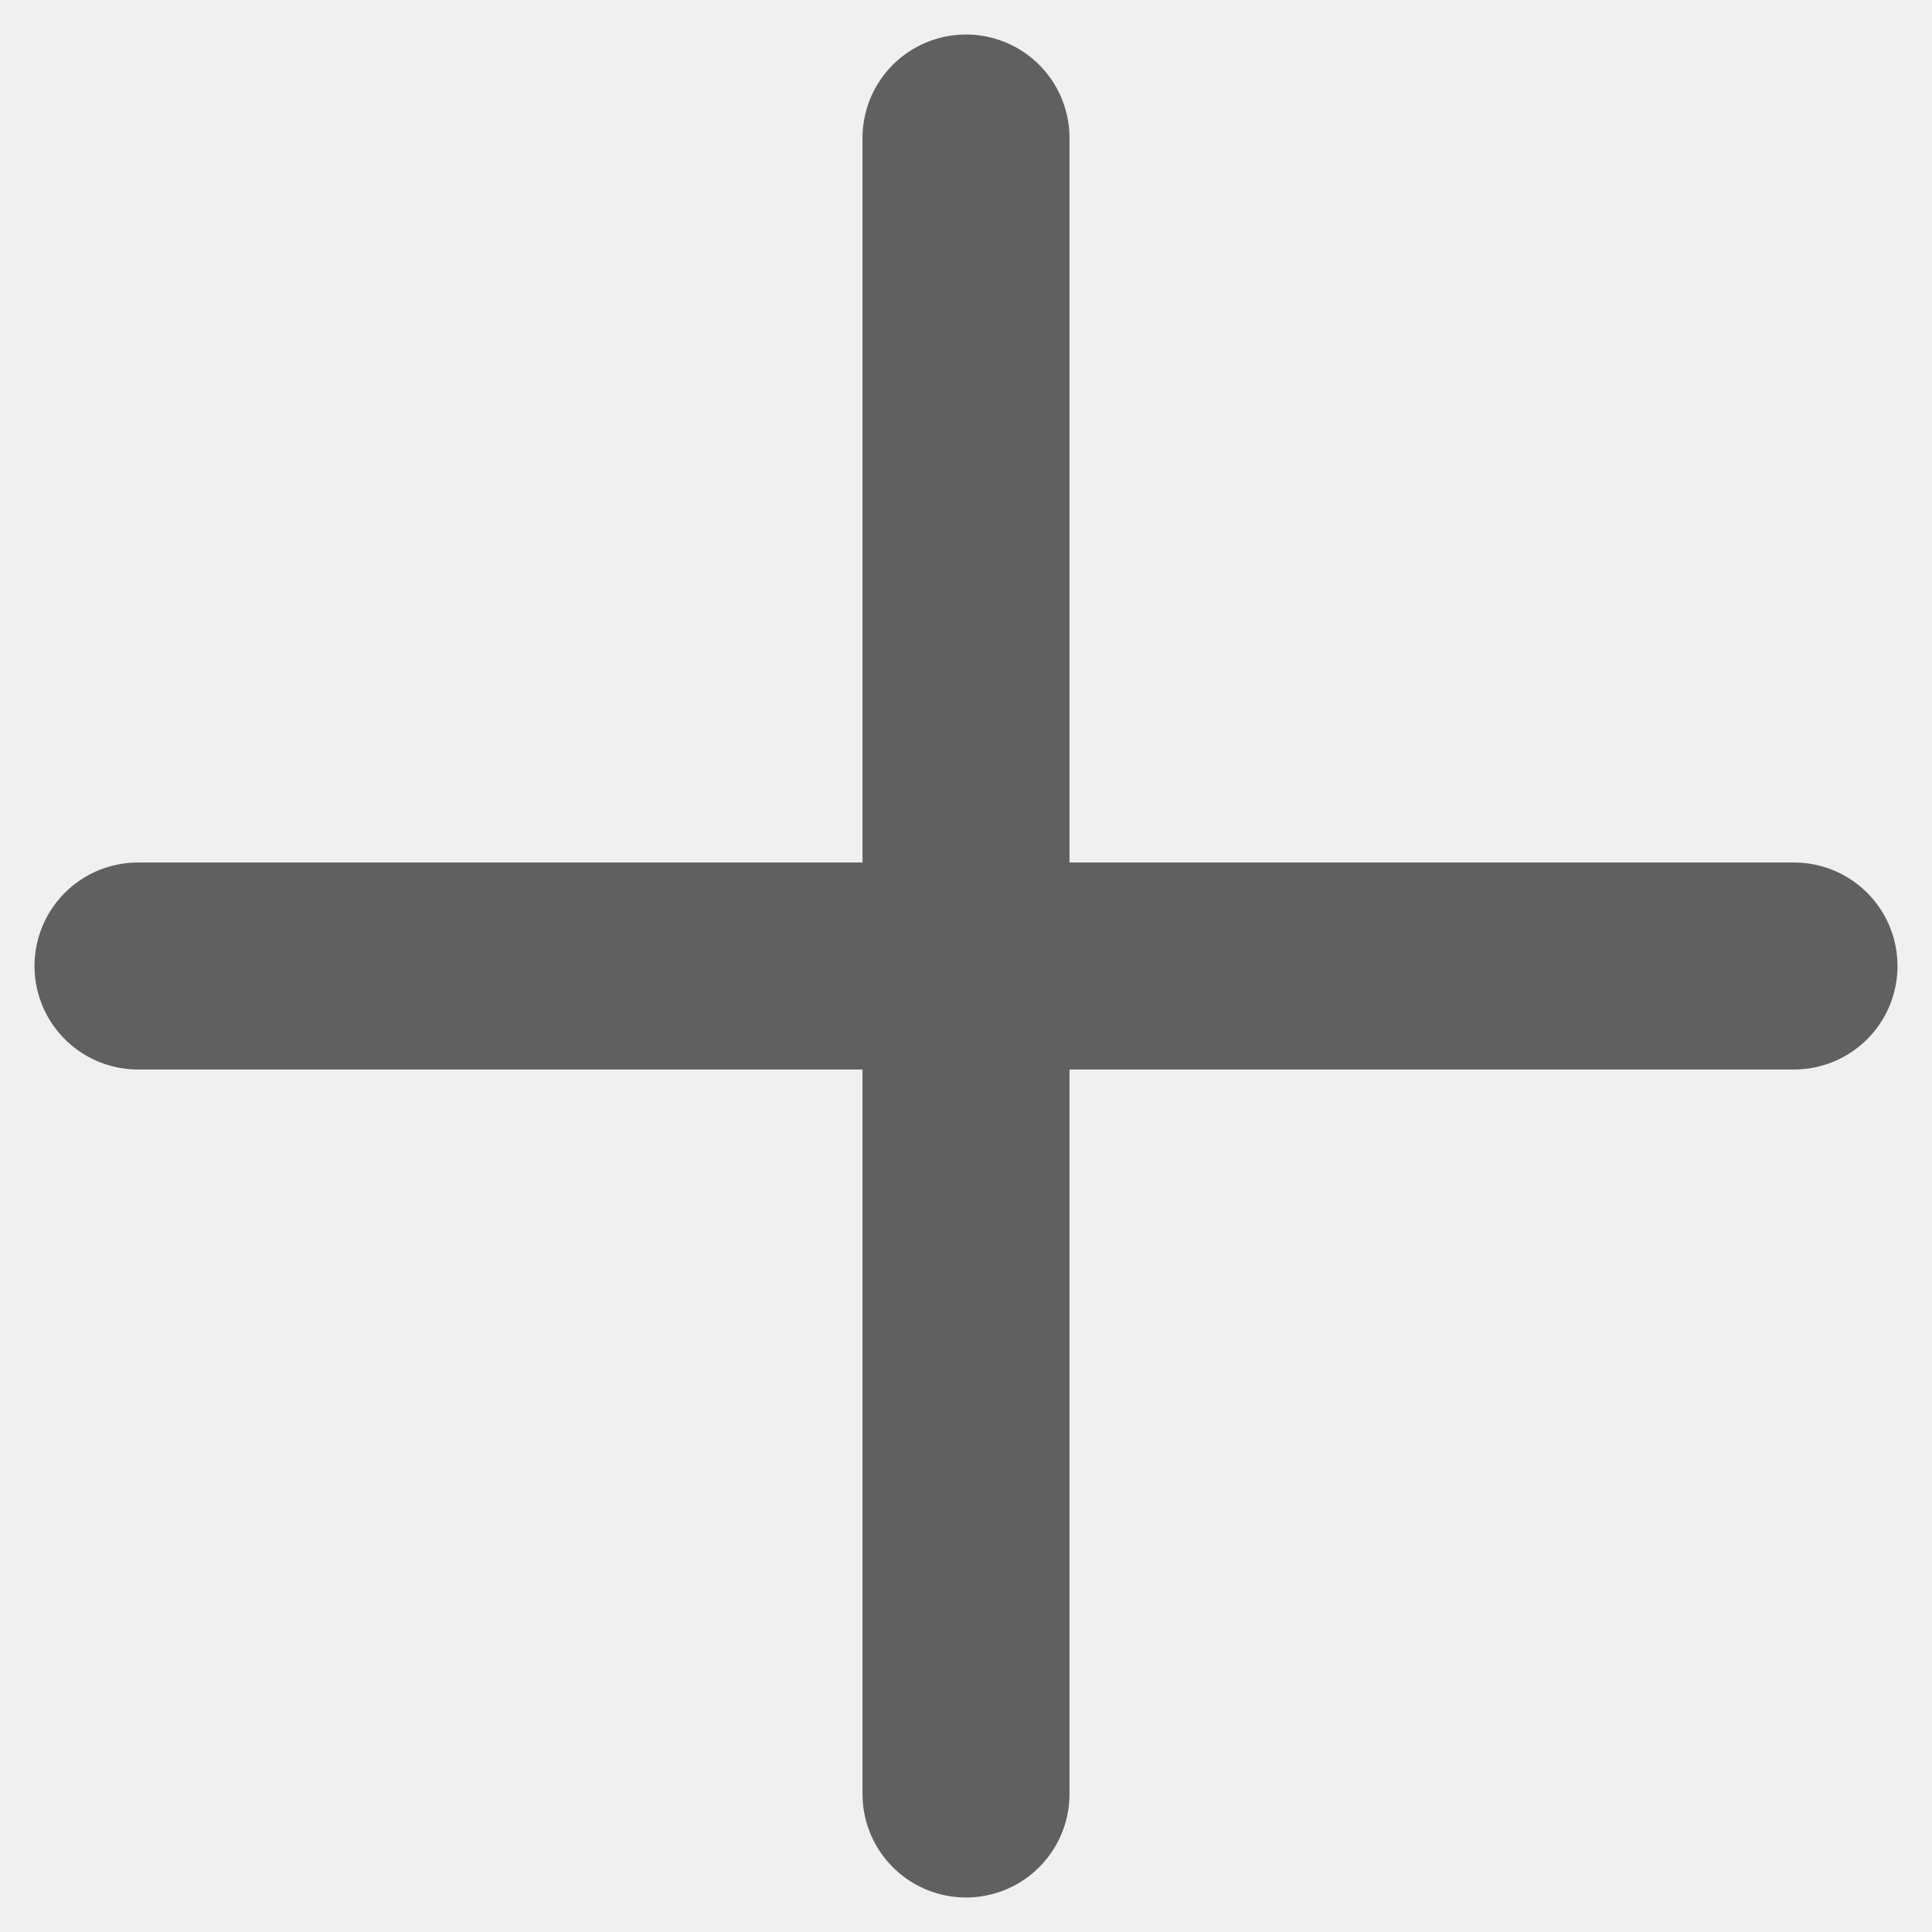
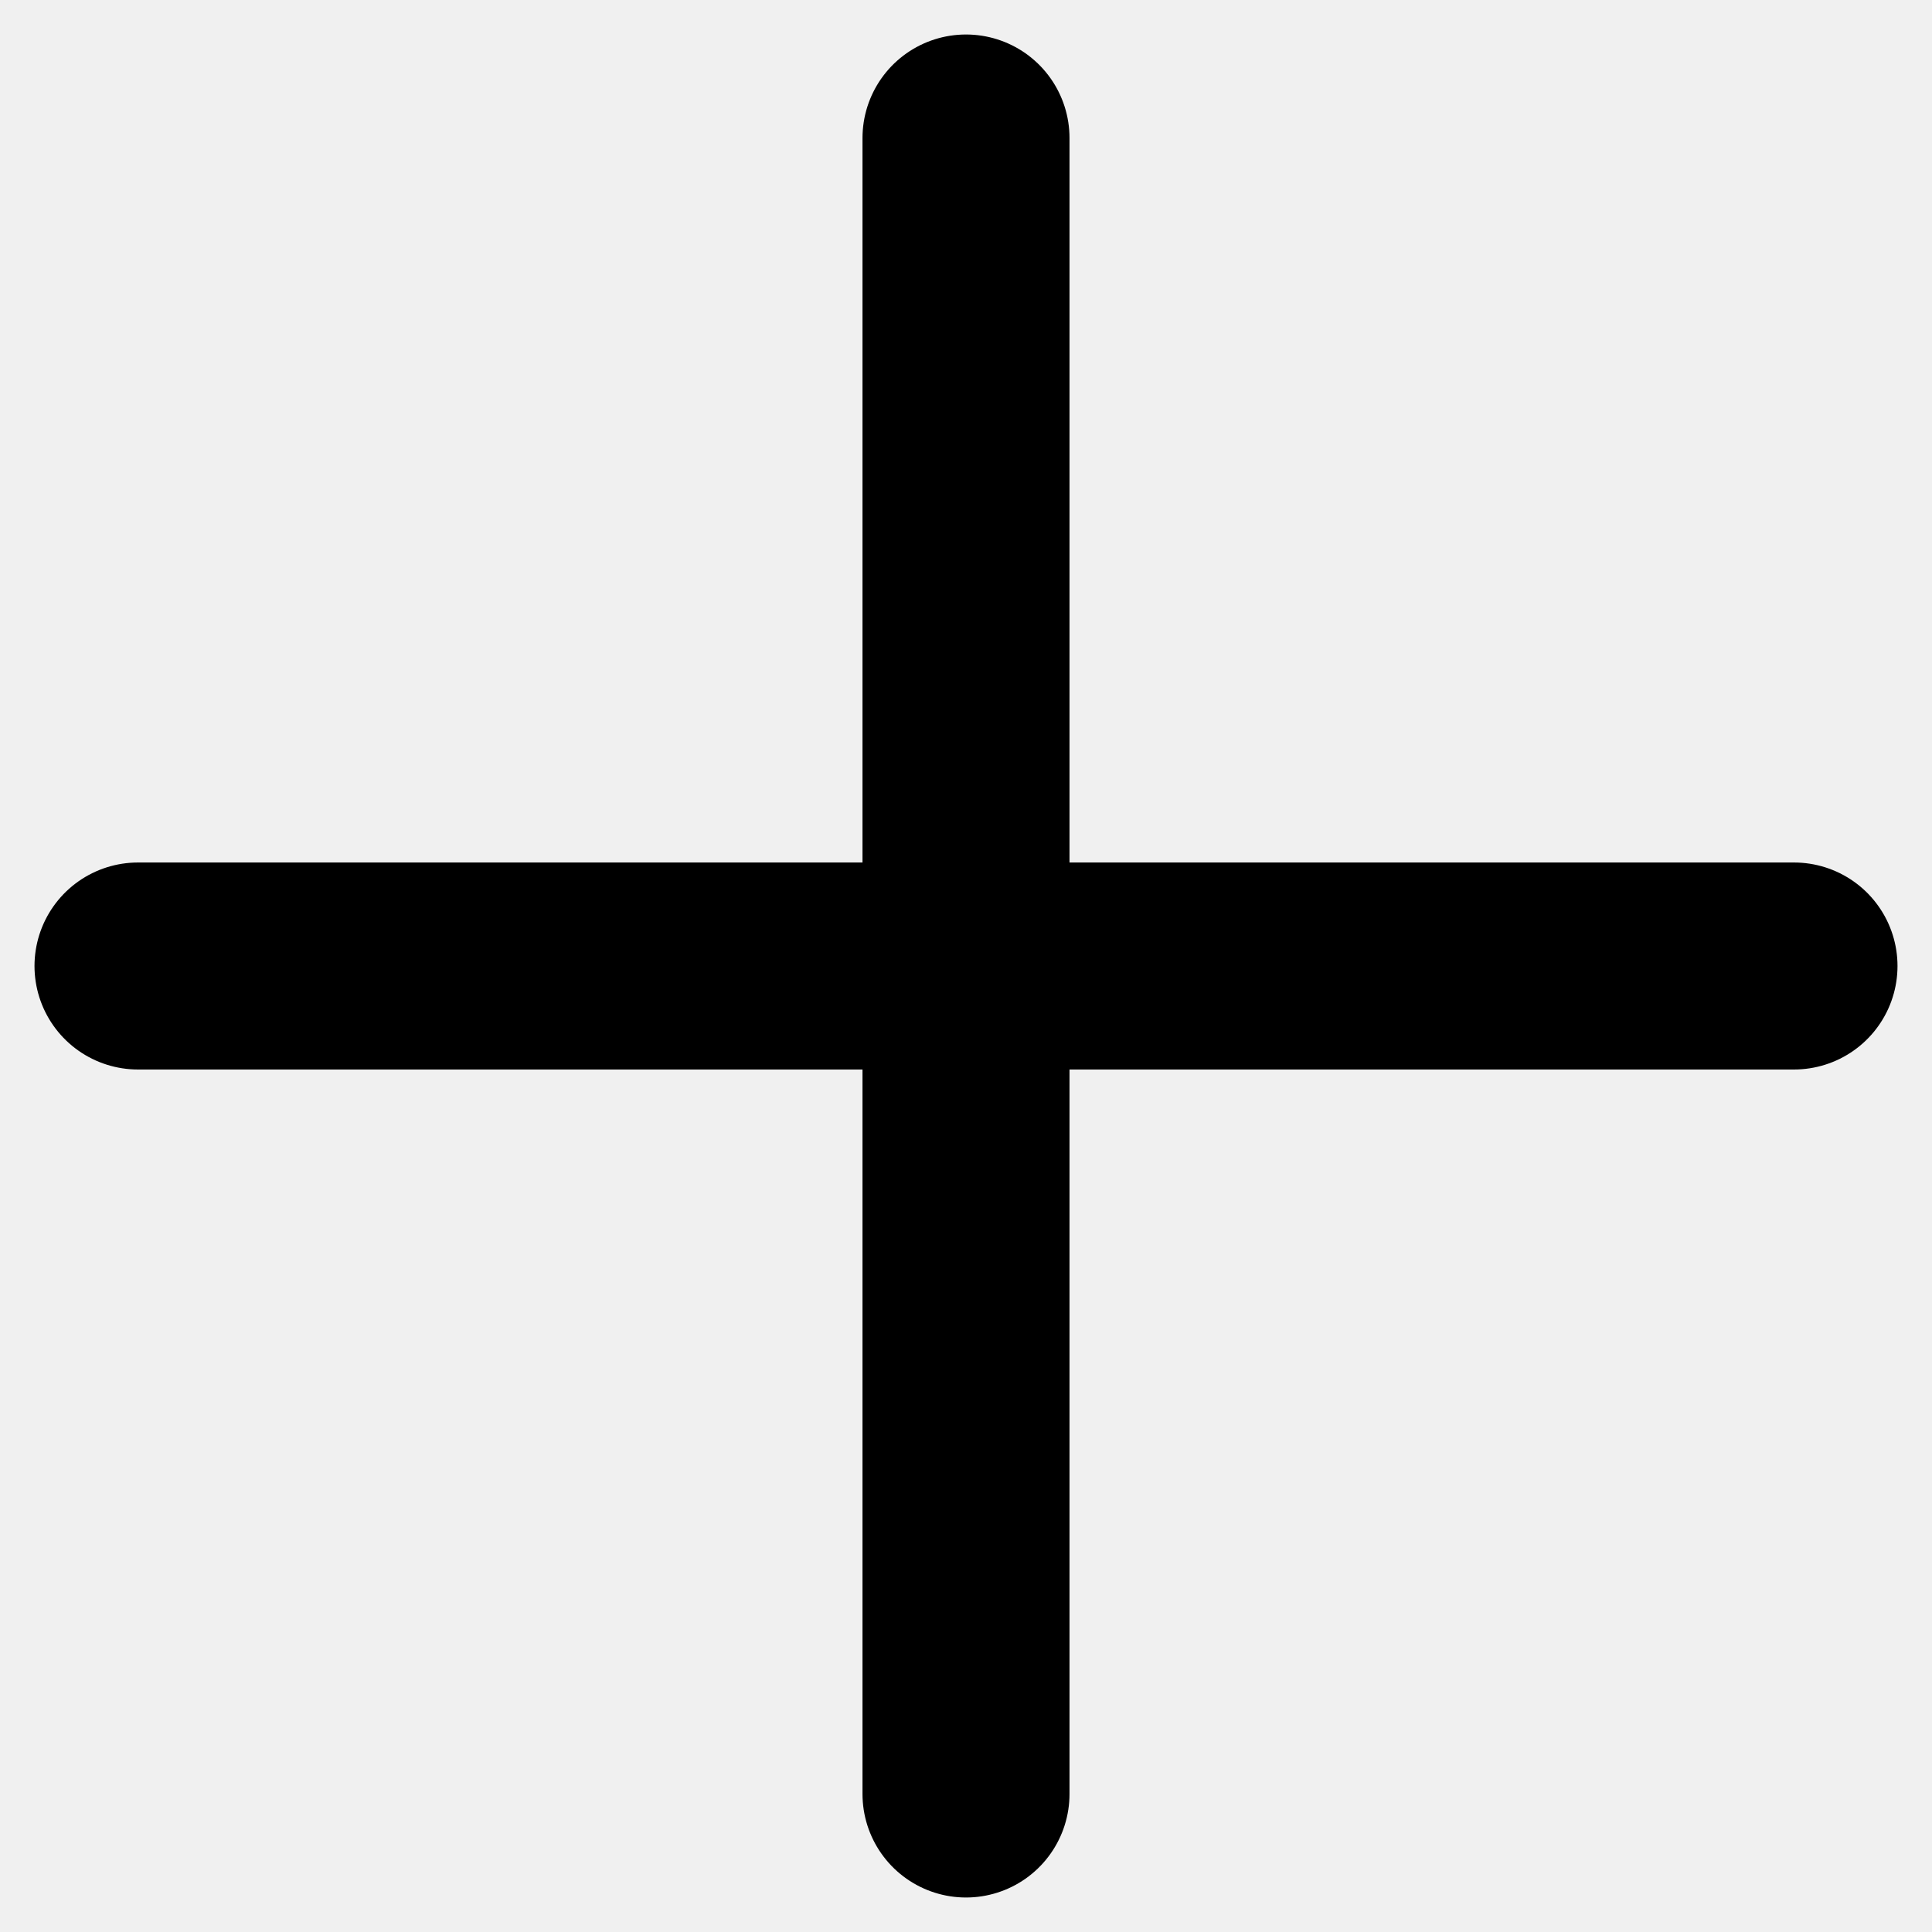
<svg xmlns="http://www.w3.org/2000/svg" width="14" height="14" viewBox="0 0 14 14" fill="none">
  <g clip-path="url(#clip0_2133_366)">
-     <path d="M7 13V1M13 7H1" stroke="#606060" stroke-width="1.5" stroke-linecap="round" stroke-linejoin="round" />
+     <path d="M7 13V1M13 7H1" stroke="currentColor" stroke-width="1.5" stroke-linecap="round" stroke-linejoin="round" />
  </g>
  <defs>
    <clipPath id="clip0_2133_366">
      <rect width="14" height="14" fill="white" />
    </clipPath>
  </defs>
</svg>
